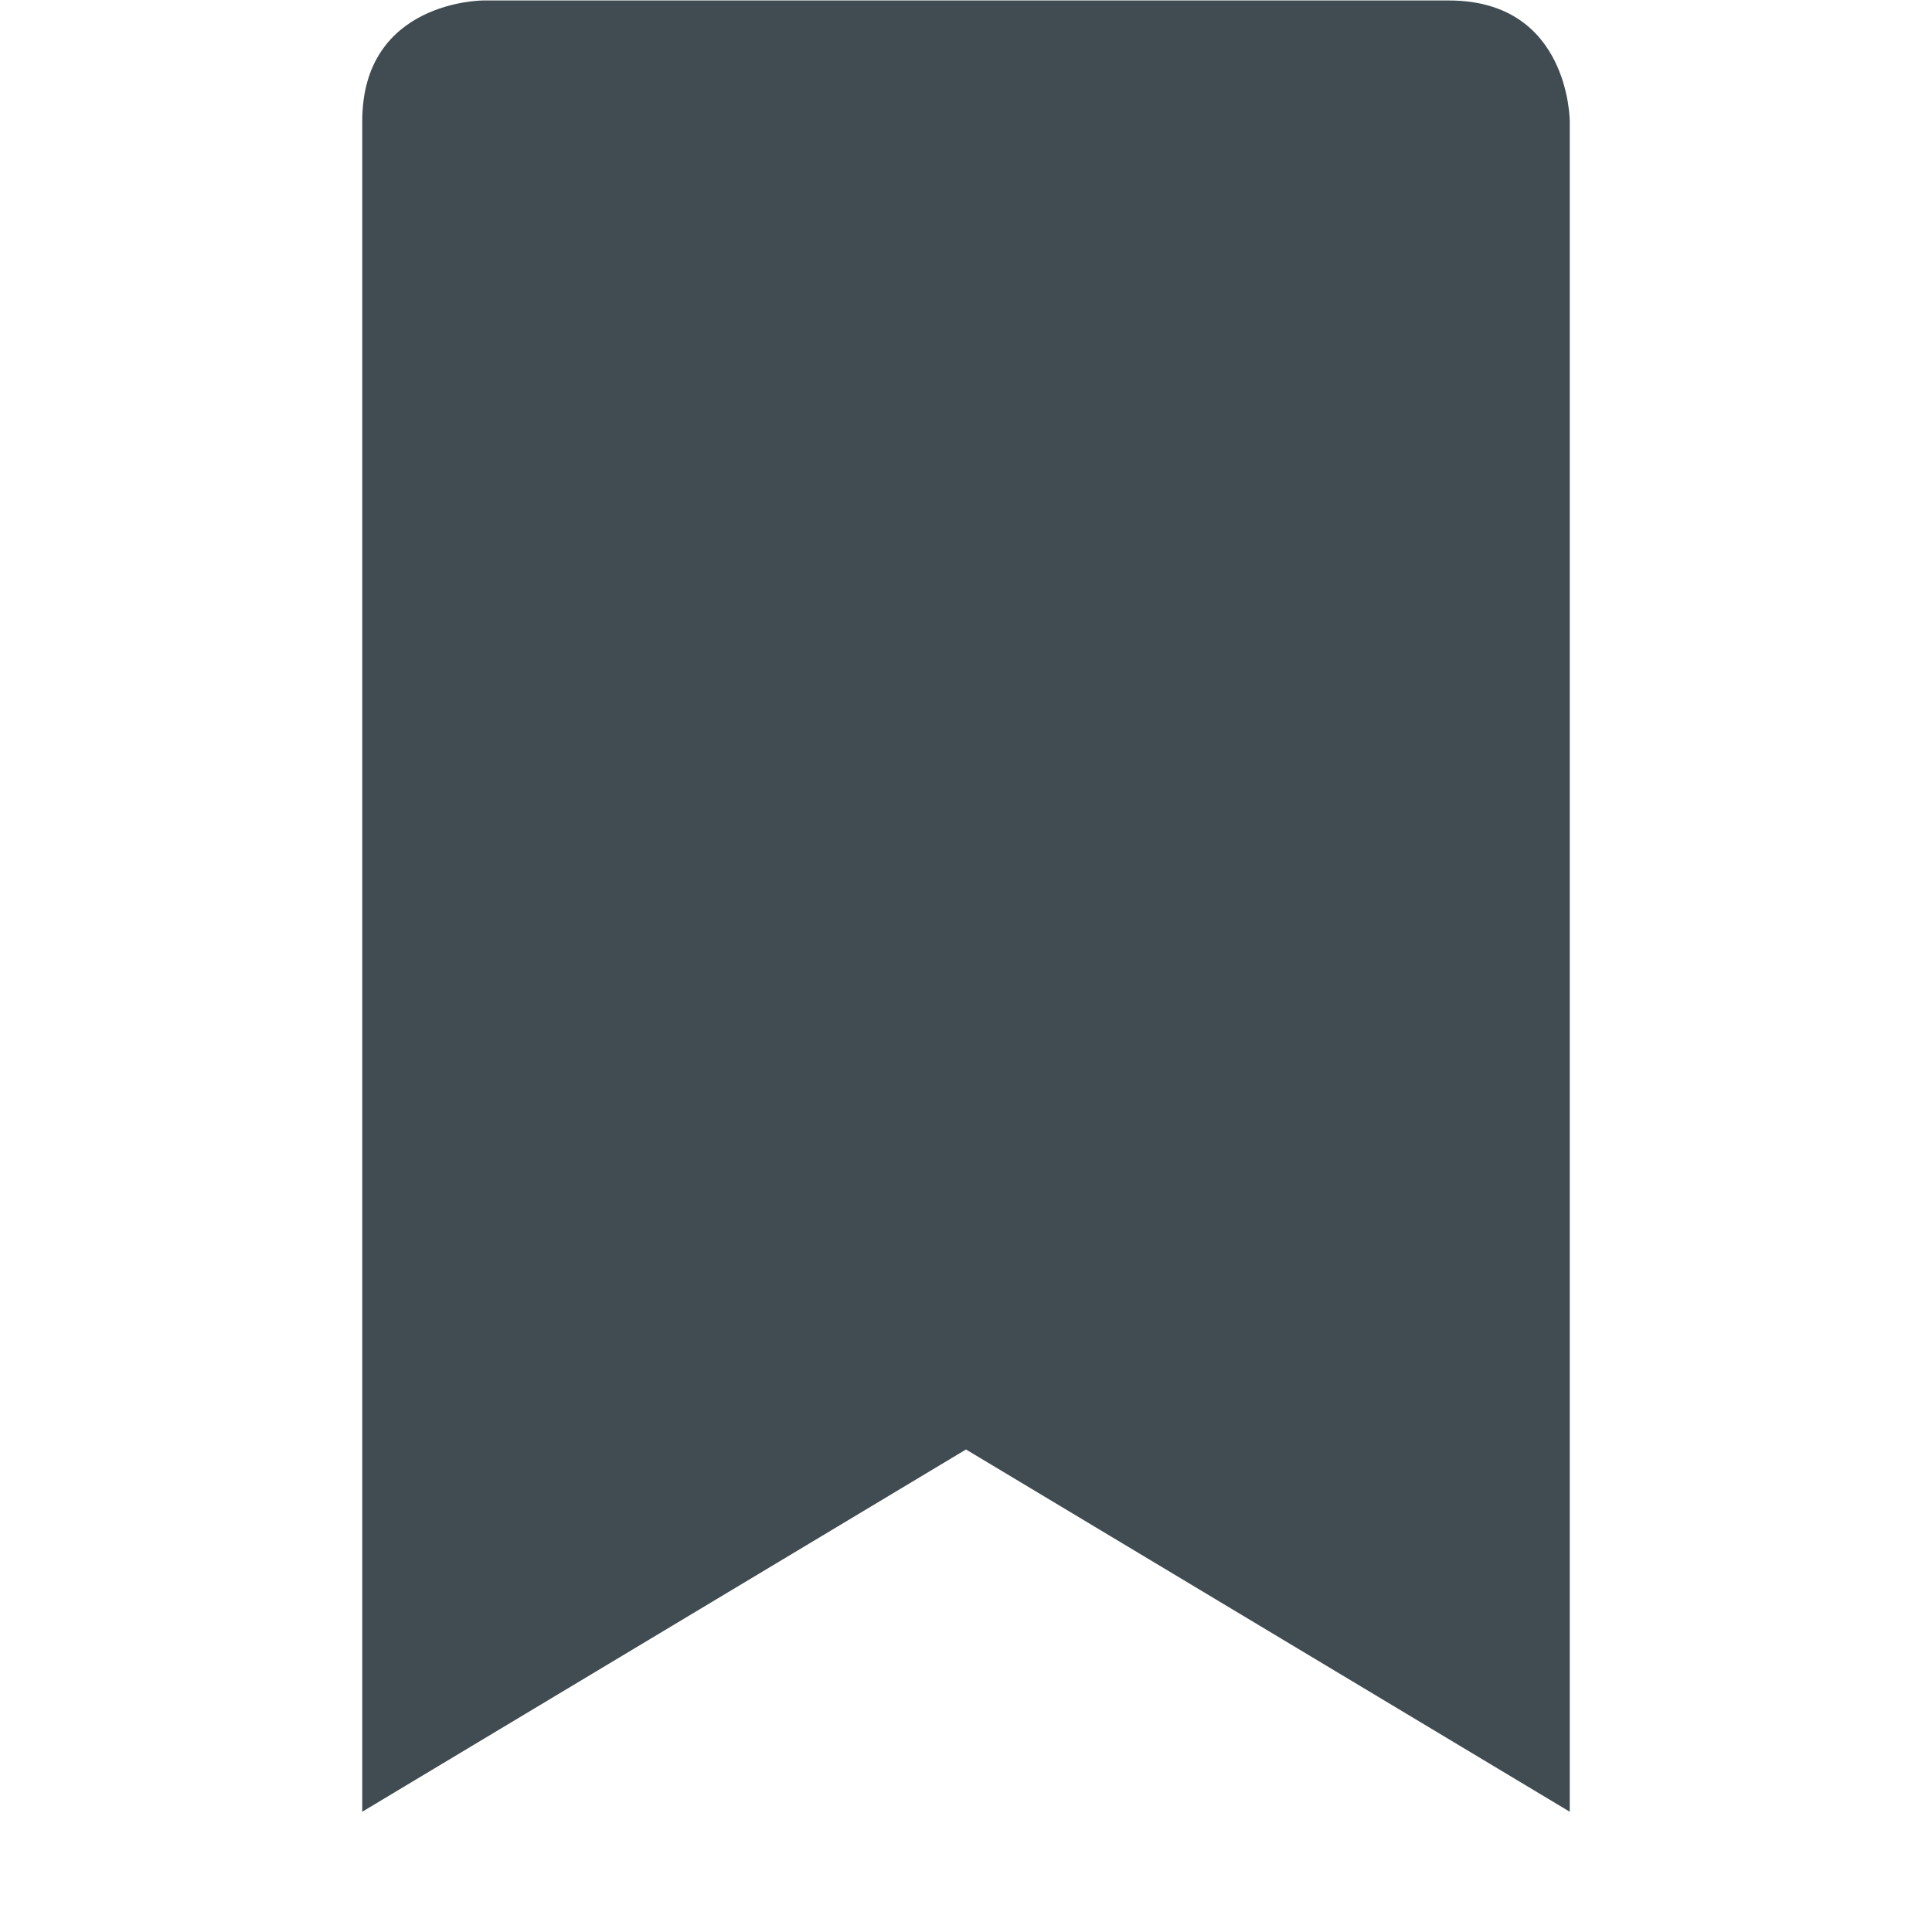
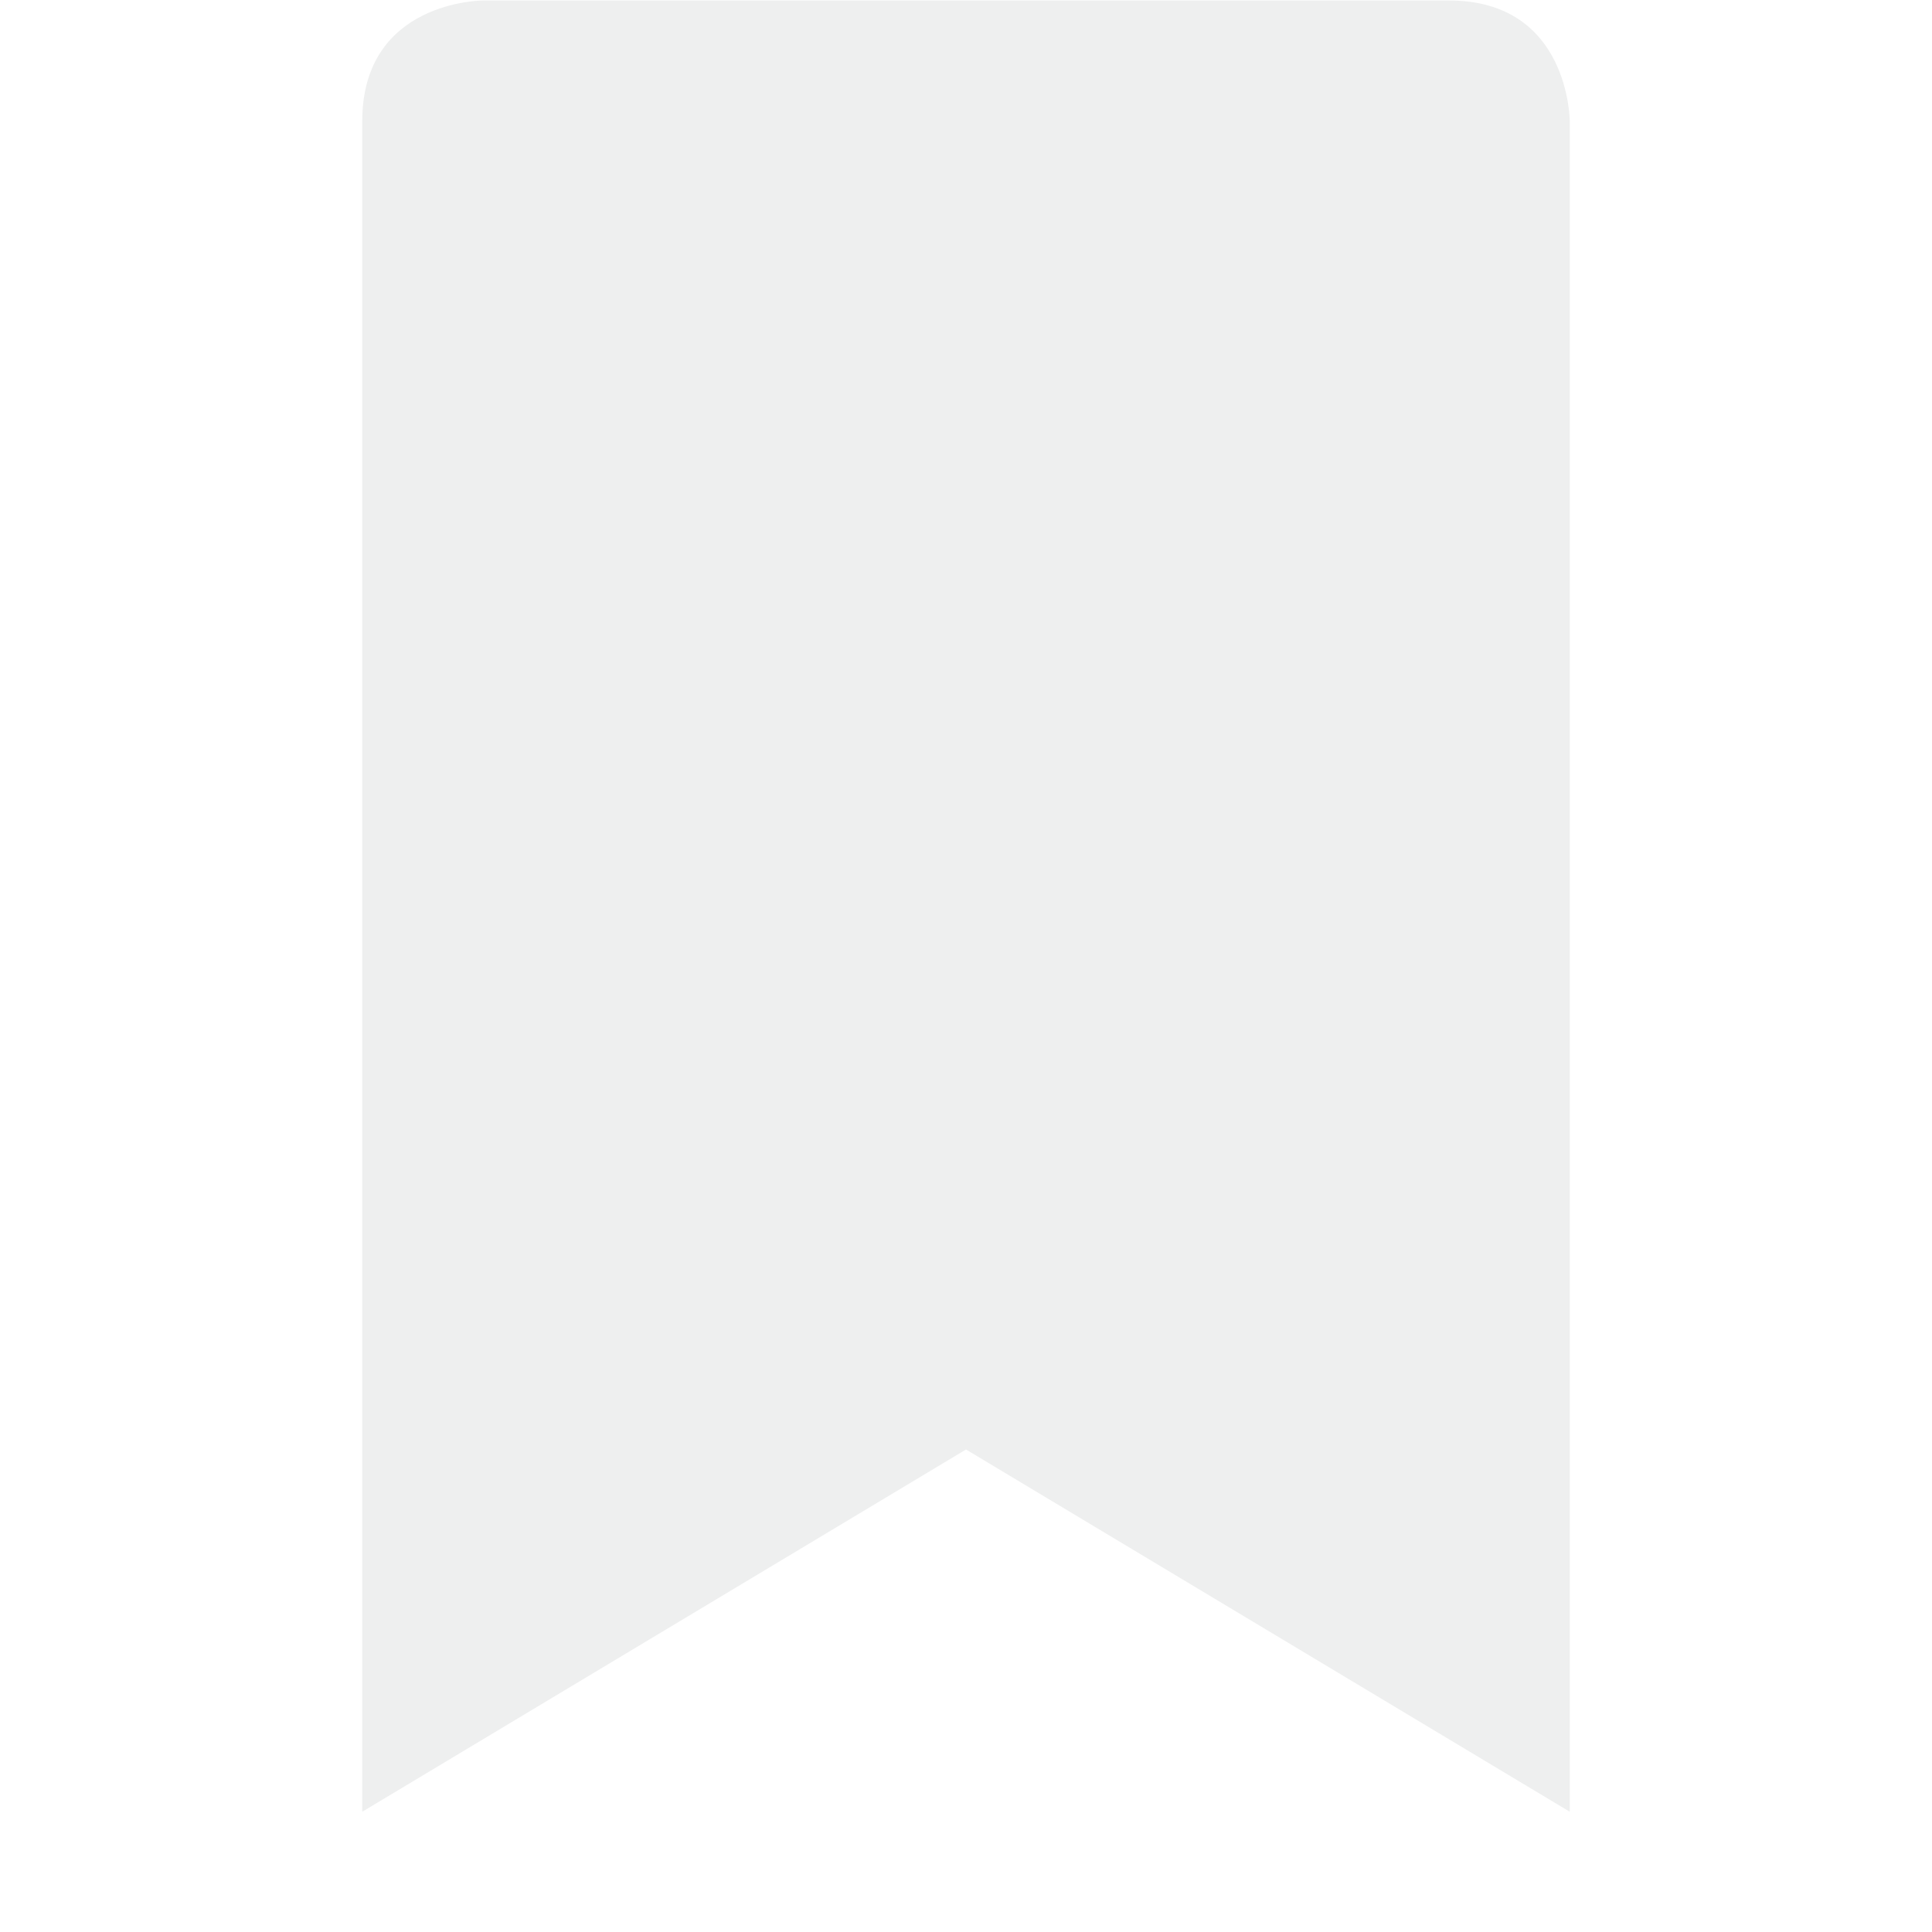
<svg xmlns="http://www.w3.org/2000/svg" width="16" height="16" viewBox="0 0 16 16" id="svg2" version="1.1">
  <defs id="defs4">
    <style type="text/css" id="current-color-scheme">
-    .ColorScheme-Text { color:#414c52; } .ColorScheme-Highlight { color:#00bcd4; } .ColorScheme-ButtonBackground { color:#cfd8dc; }
+    .ColorScheme-Text { color:#eeefef; } .ColorScheme-Highlight { color:#00bcd4; } .ColorScheme-ButtonBackground { color:#cfd8dc; }
  </style>
  </defs>
-   <path style="fill:#414c52;opacity:1;fill-opacity:1" d="M 4 0.004 C 4 0.004 3 0.004 3 1.004 L 3 15.004 L 8 12.004 L 13 15.004 L 13 1.004 C 13 1.004 13 0.004 12 0.004 L 4 0.004 z " id="path4145" />
+   <path style="fill:#eeefef;opacity:1;fill-opacity:1" d="M 4 0.004 C 4 0.004 3 0.004 3 1.004 L 3 15.004 L 8 12.004 L 13 15.004 L 13 1.004 C 13 1.004 13 0.004 12 0.004 L 4 0.004 z " id="path4145" />
</svg>
